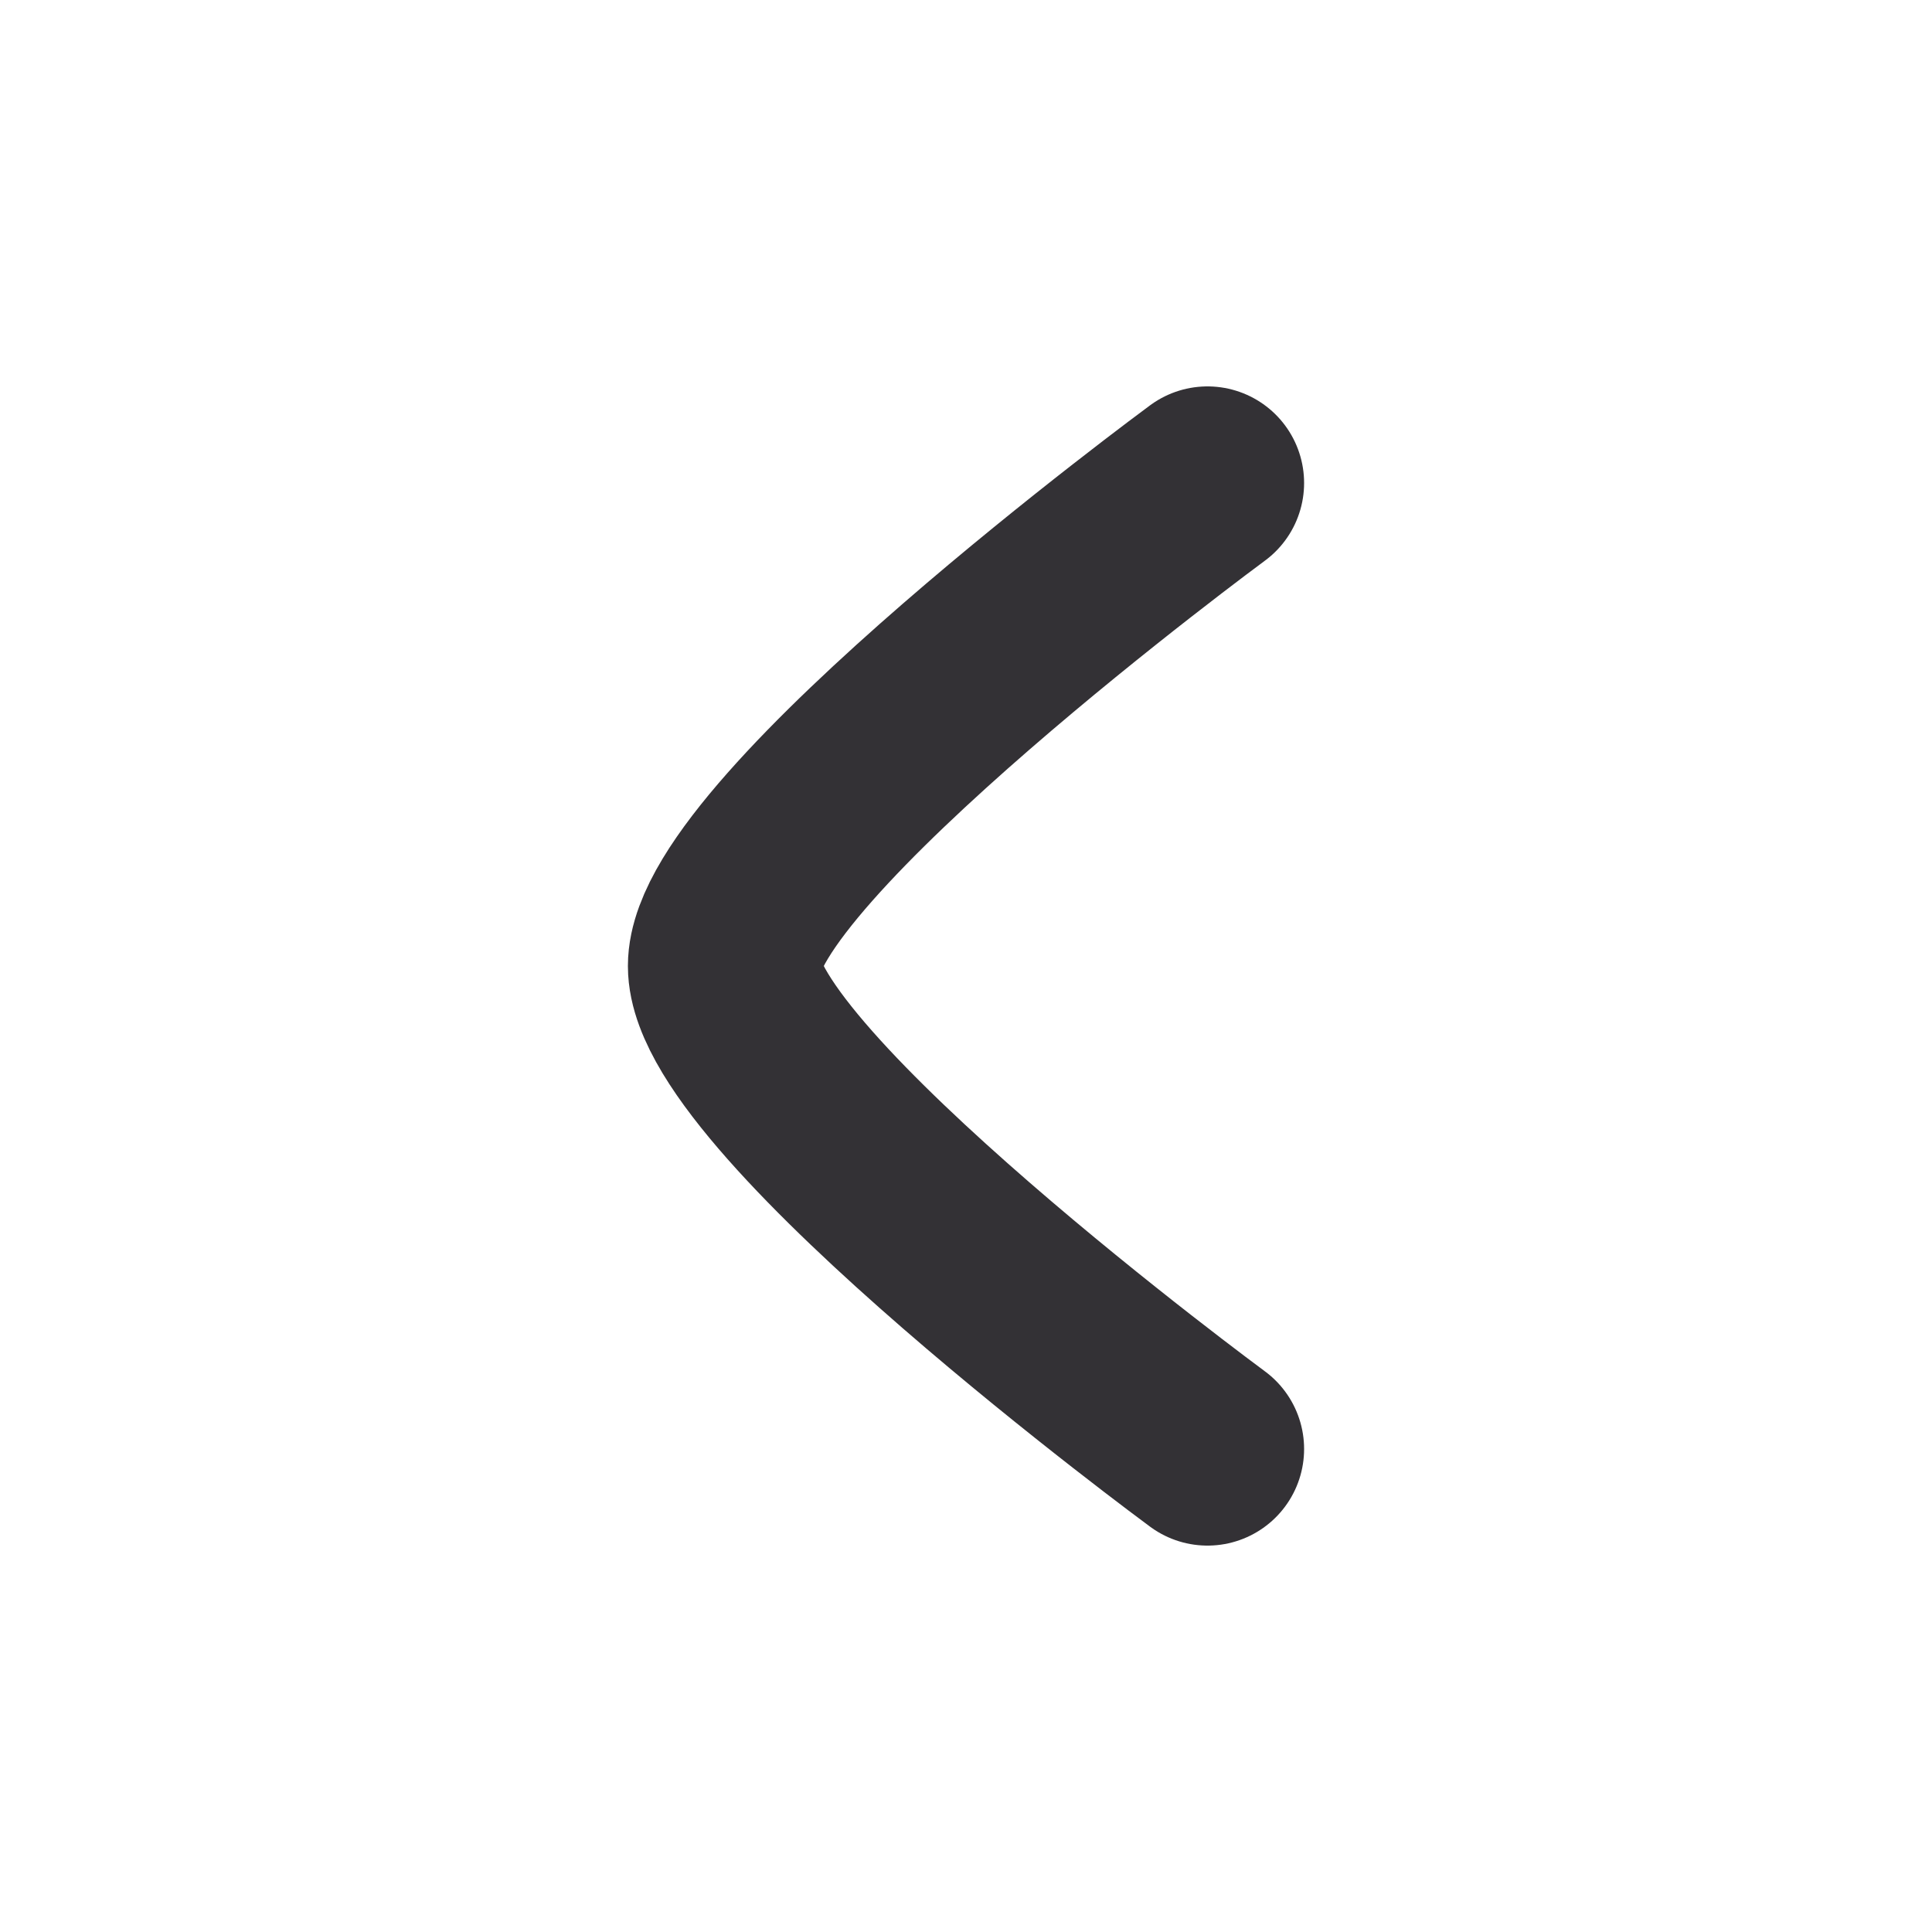
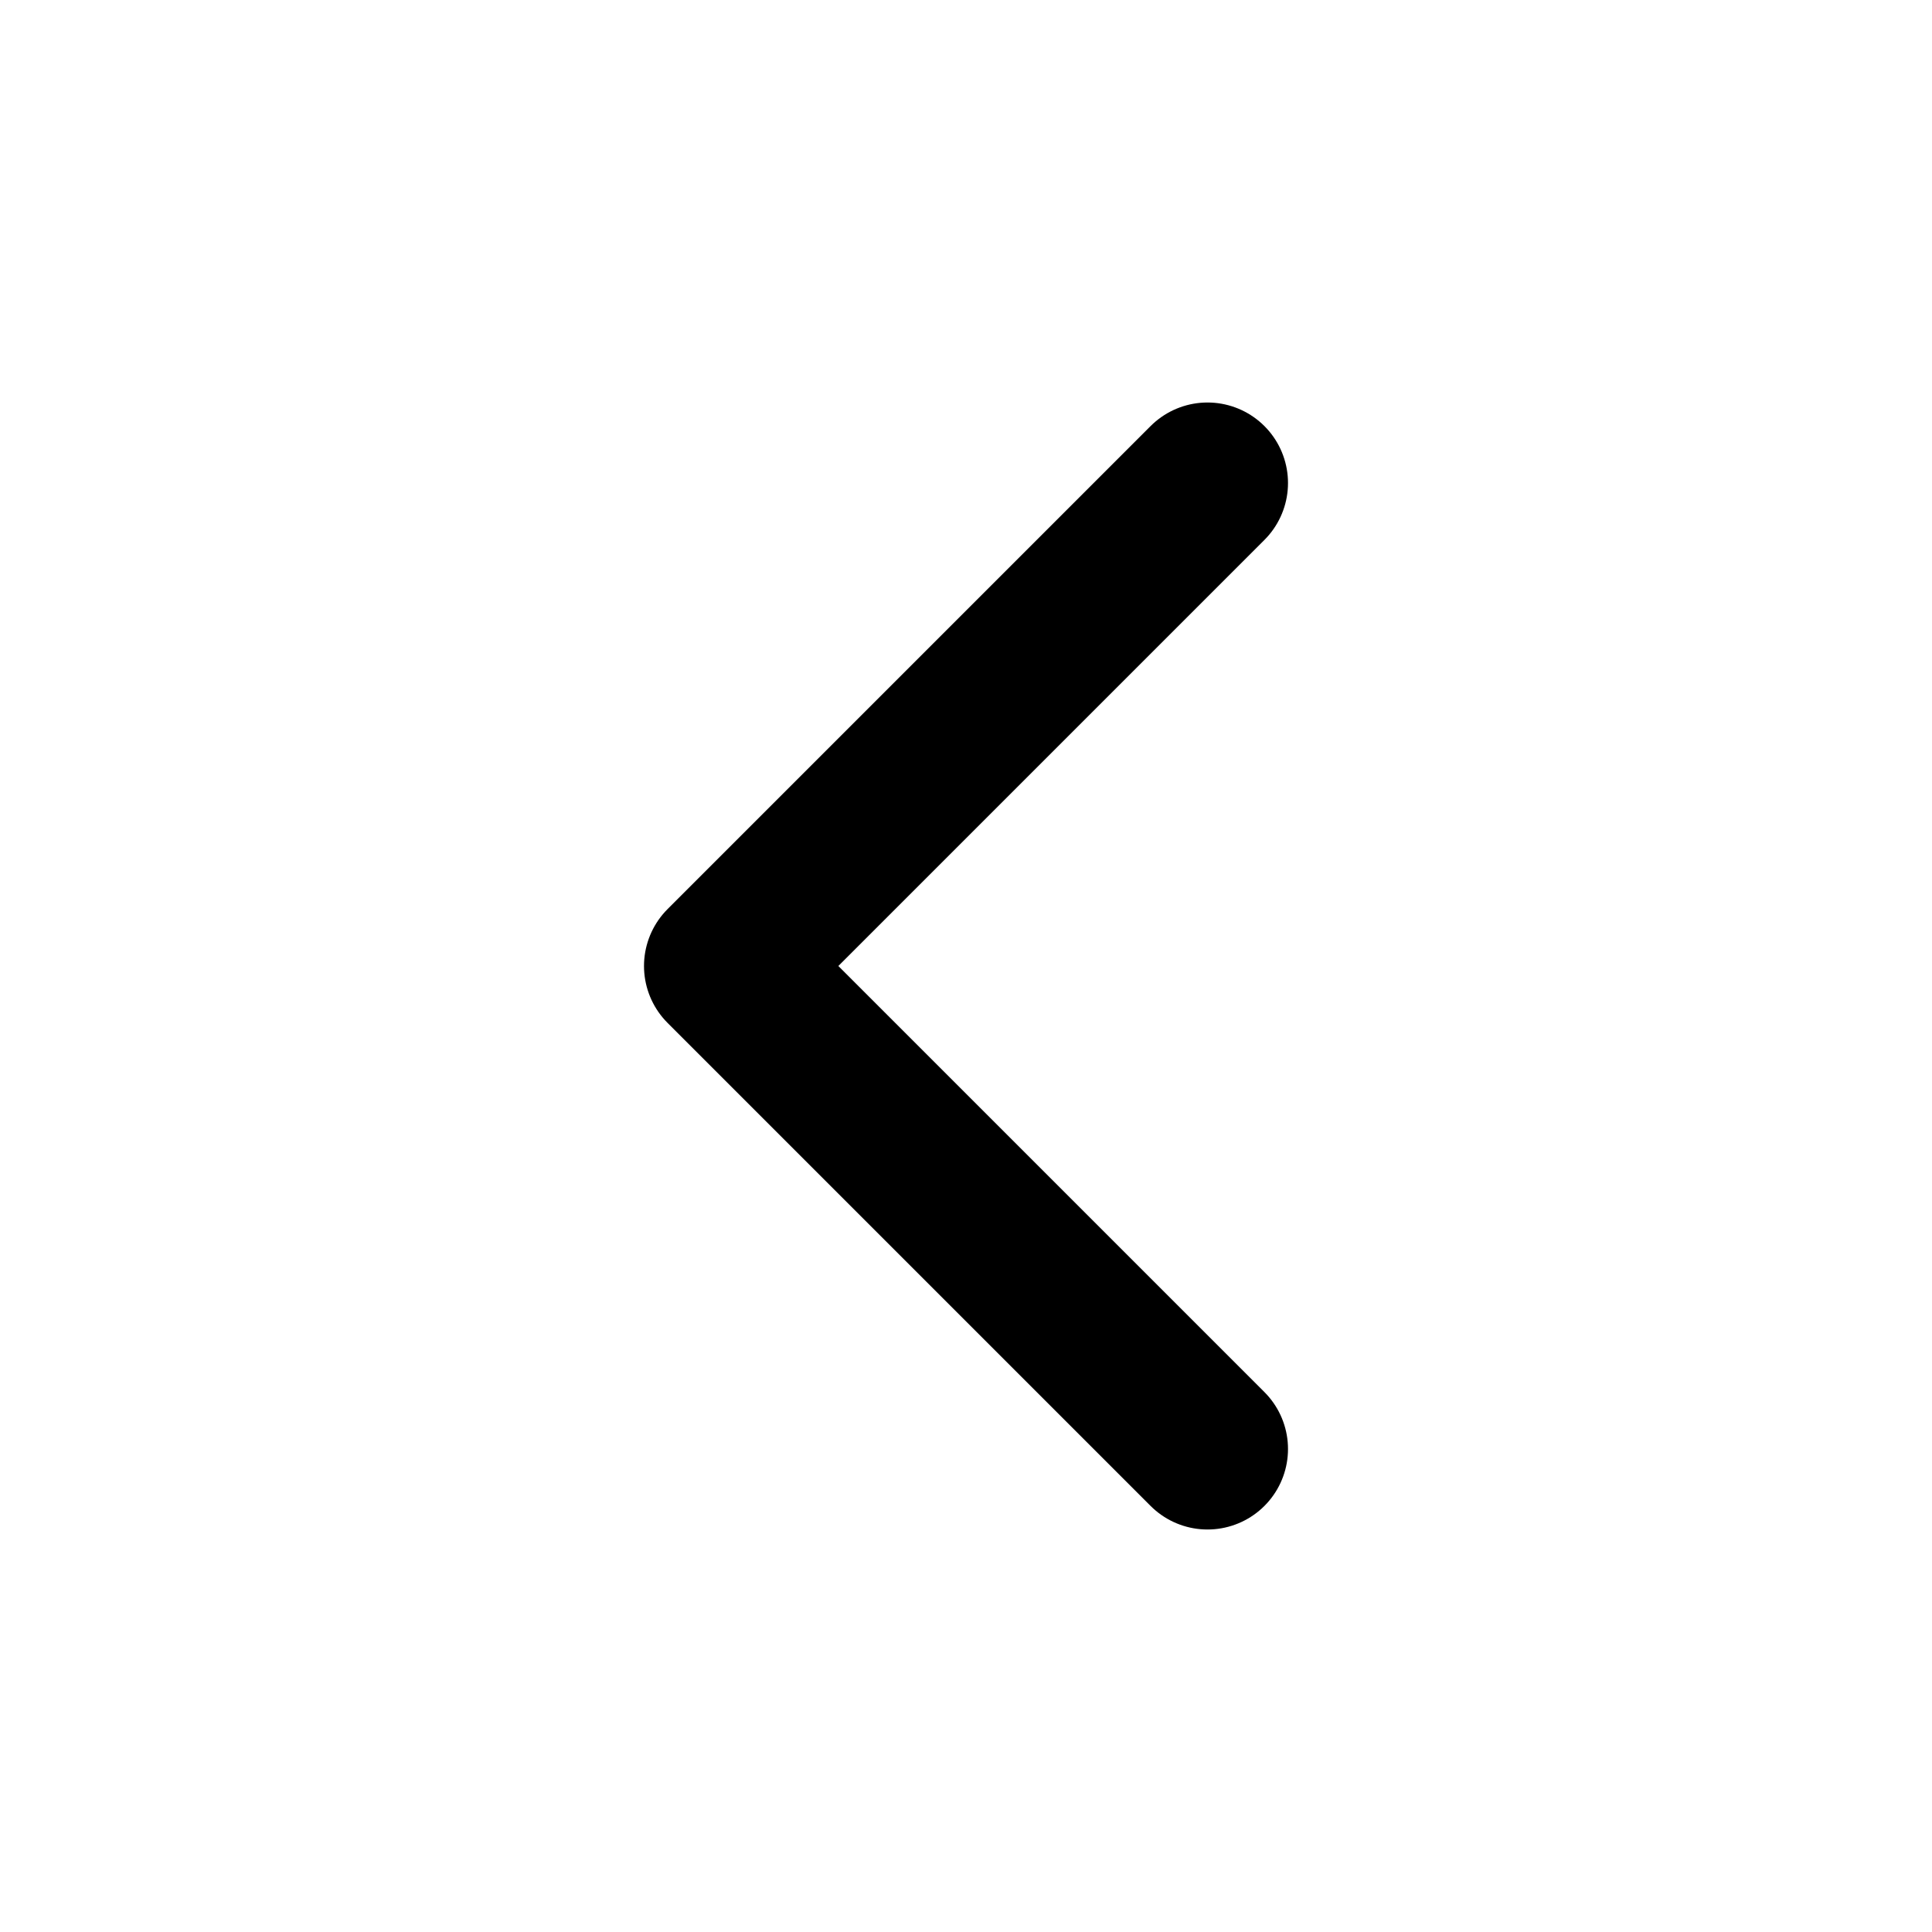
- <svg xmlns="http://www.w3.org/2000/svg" width="20" height="20" viewBox="0 0 20 20" fill="none">
-   <path d="M12.5 5C12.5 5 7.5 8.682 7.5 10C7.5 11.318 12.5 15 12.5 15" stroke="#333135" stroke-width="2" stroke-linecap="round" stroke-linejoin="round" />
+ <svg xmlns="http://www.w3.org/2000/svg" width="24" height="24" fill="none" stroke="#000" stroke-width="2" stroke-linecap="round" stroke-linejoin="round">
+   <polyline points="15 18 9 12 15 6" />
</svg>
